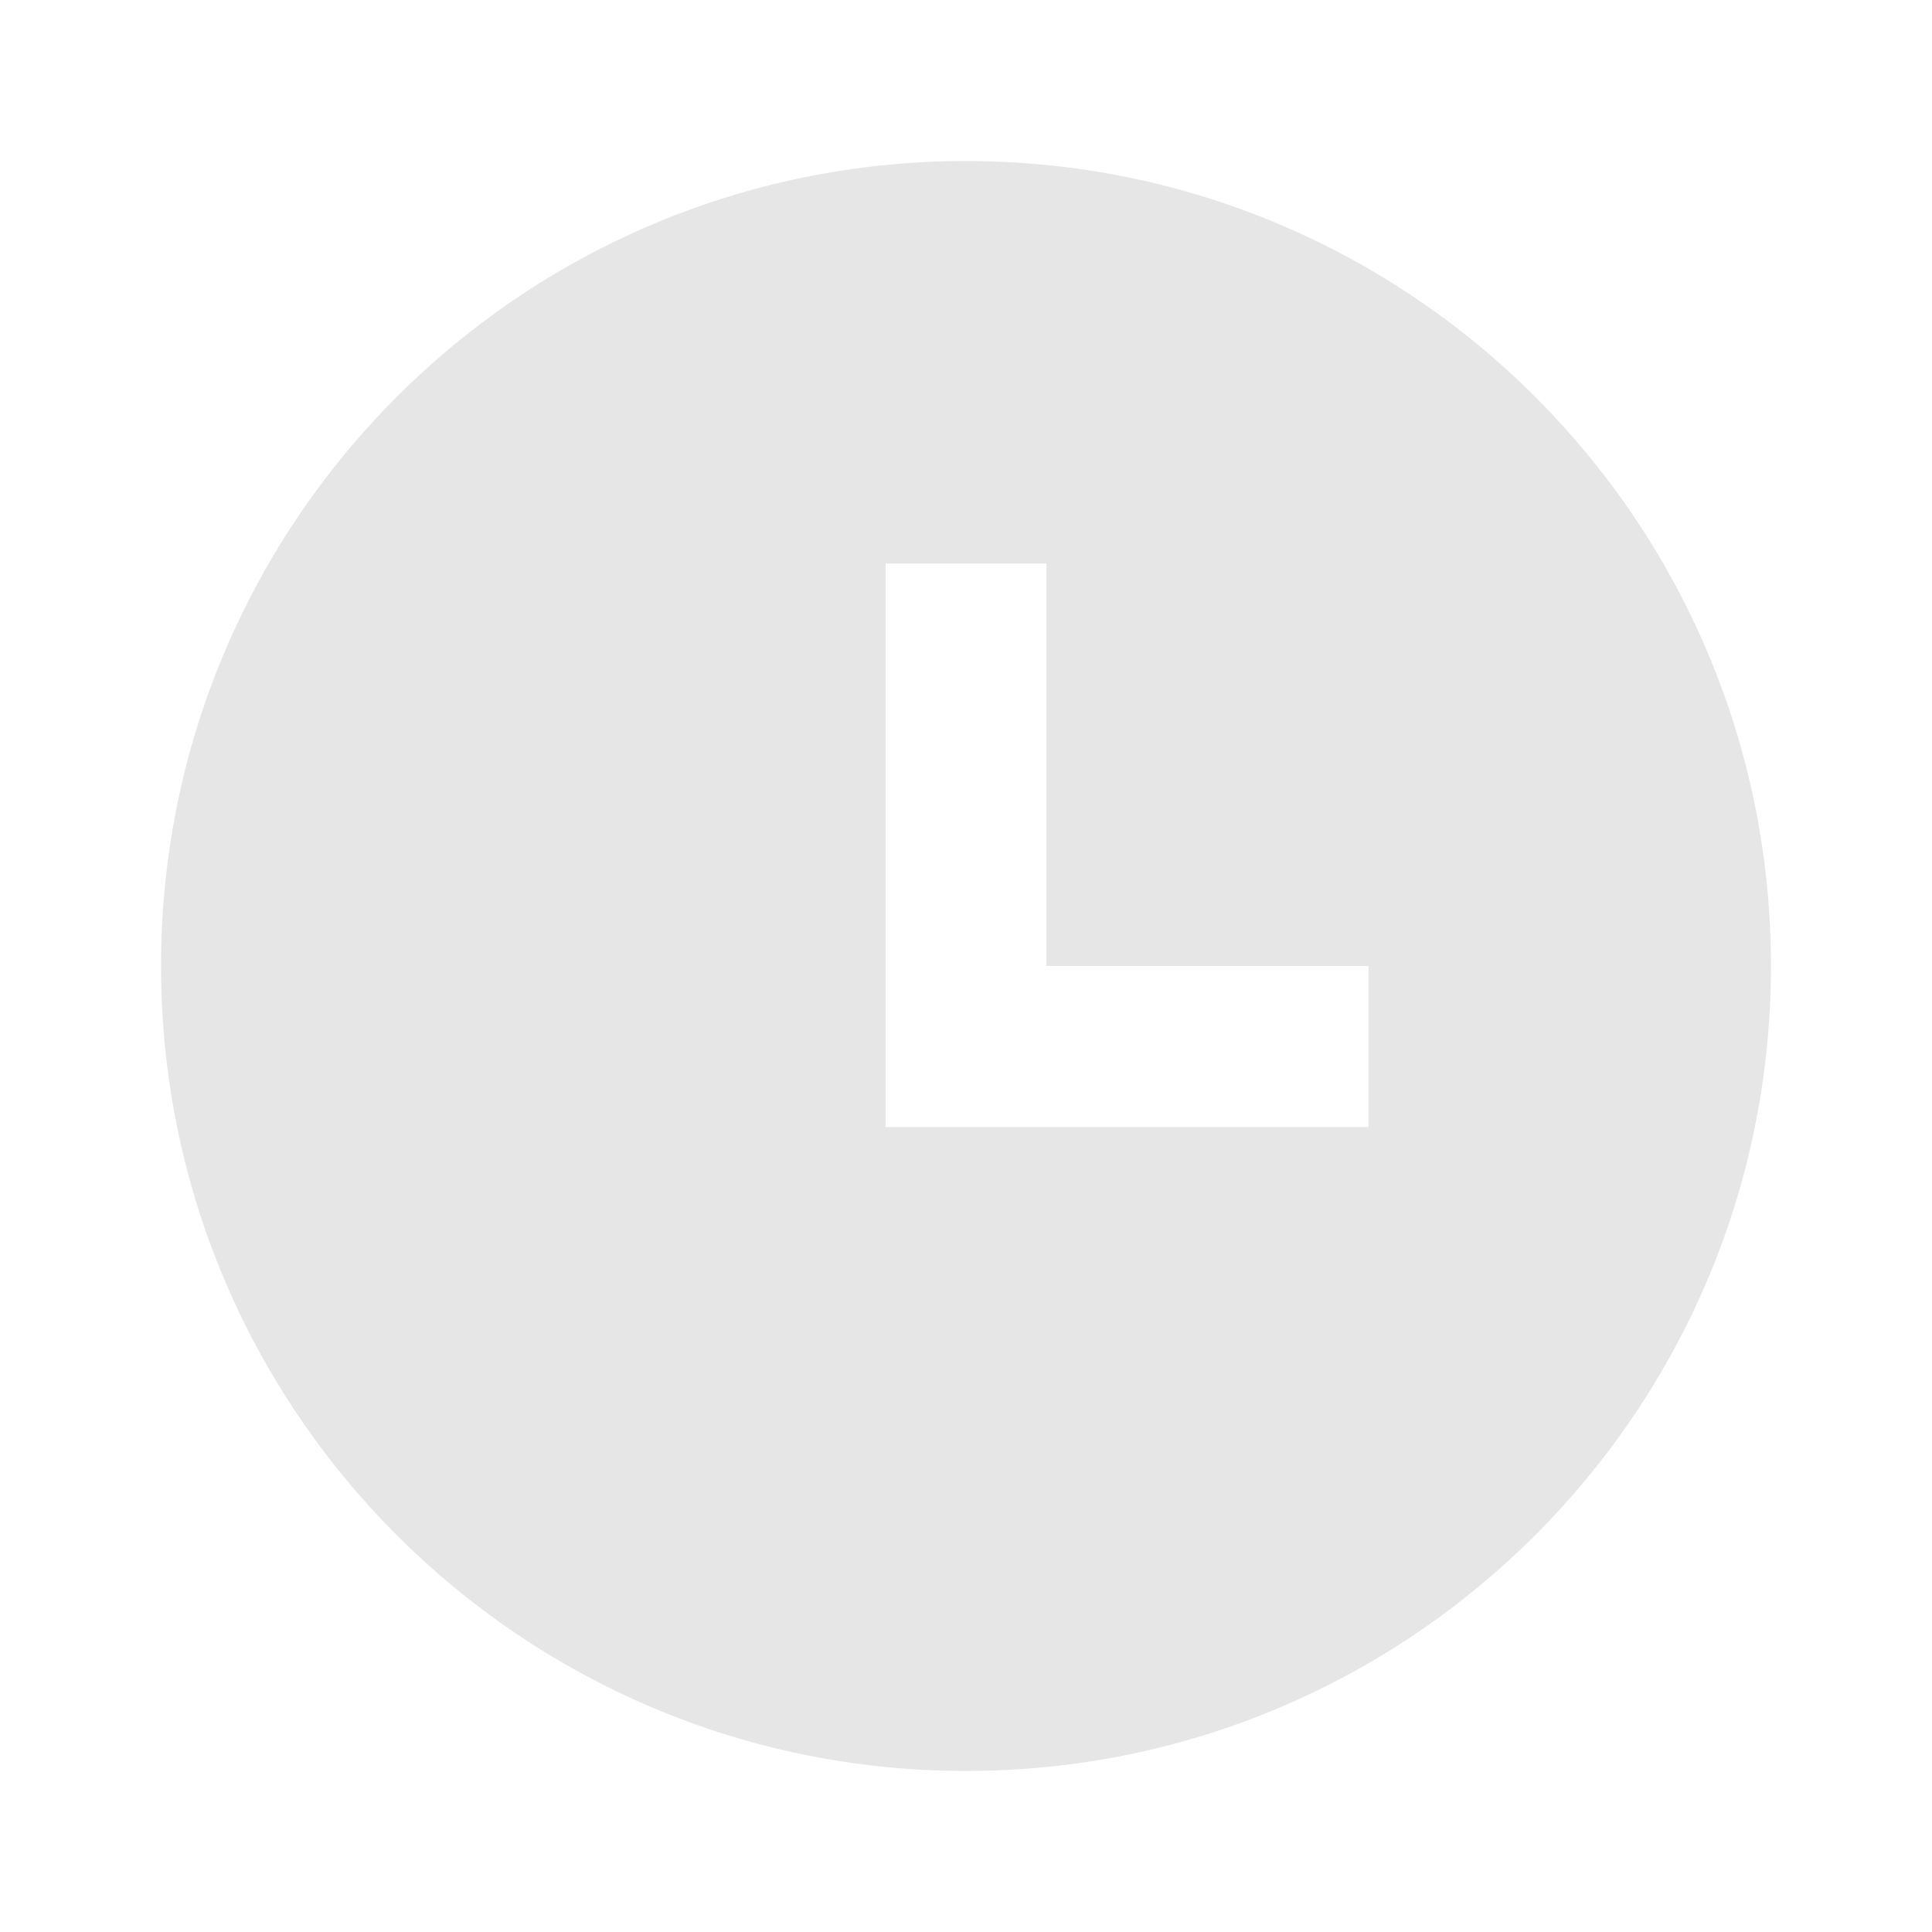
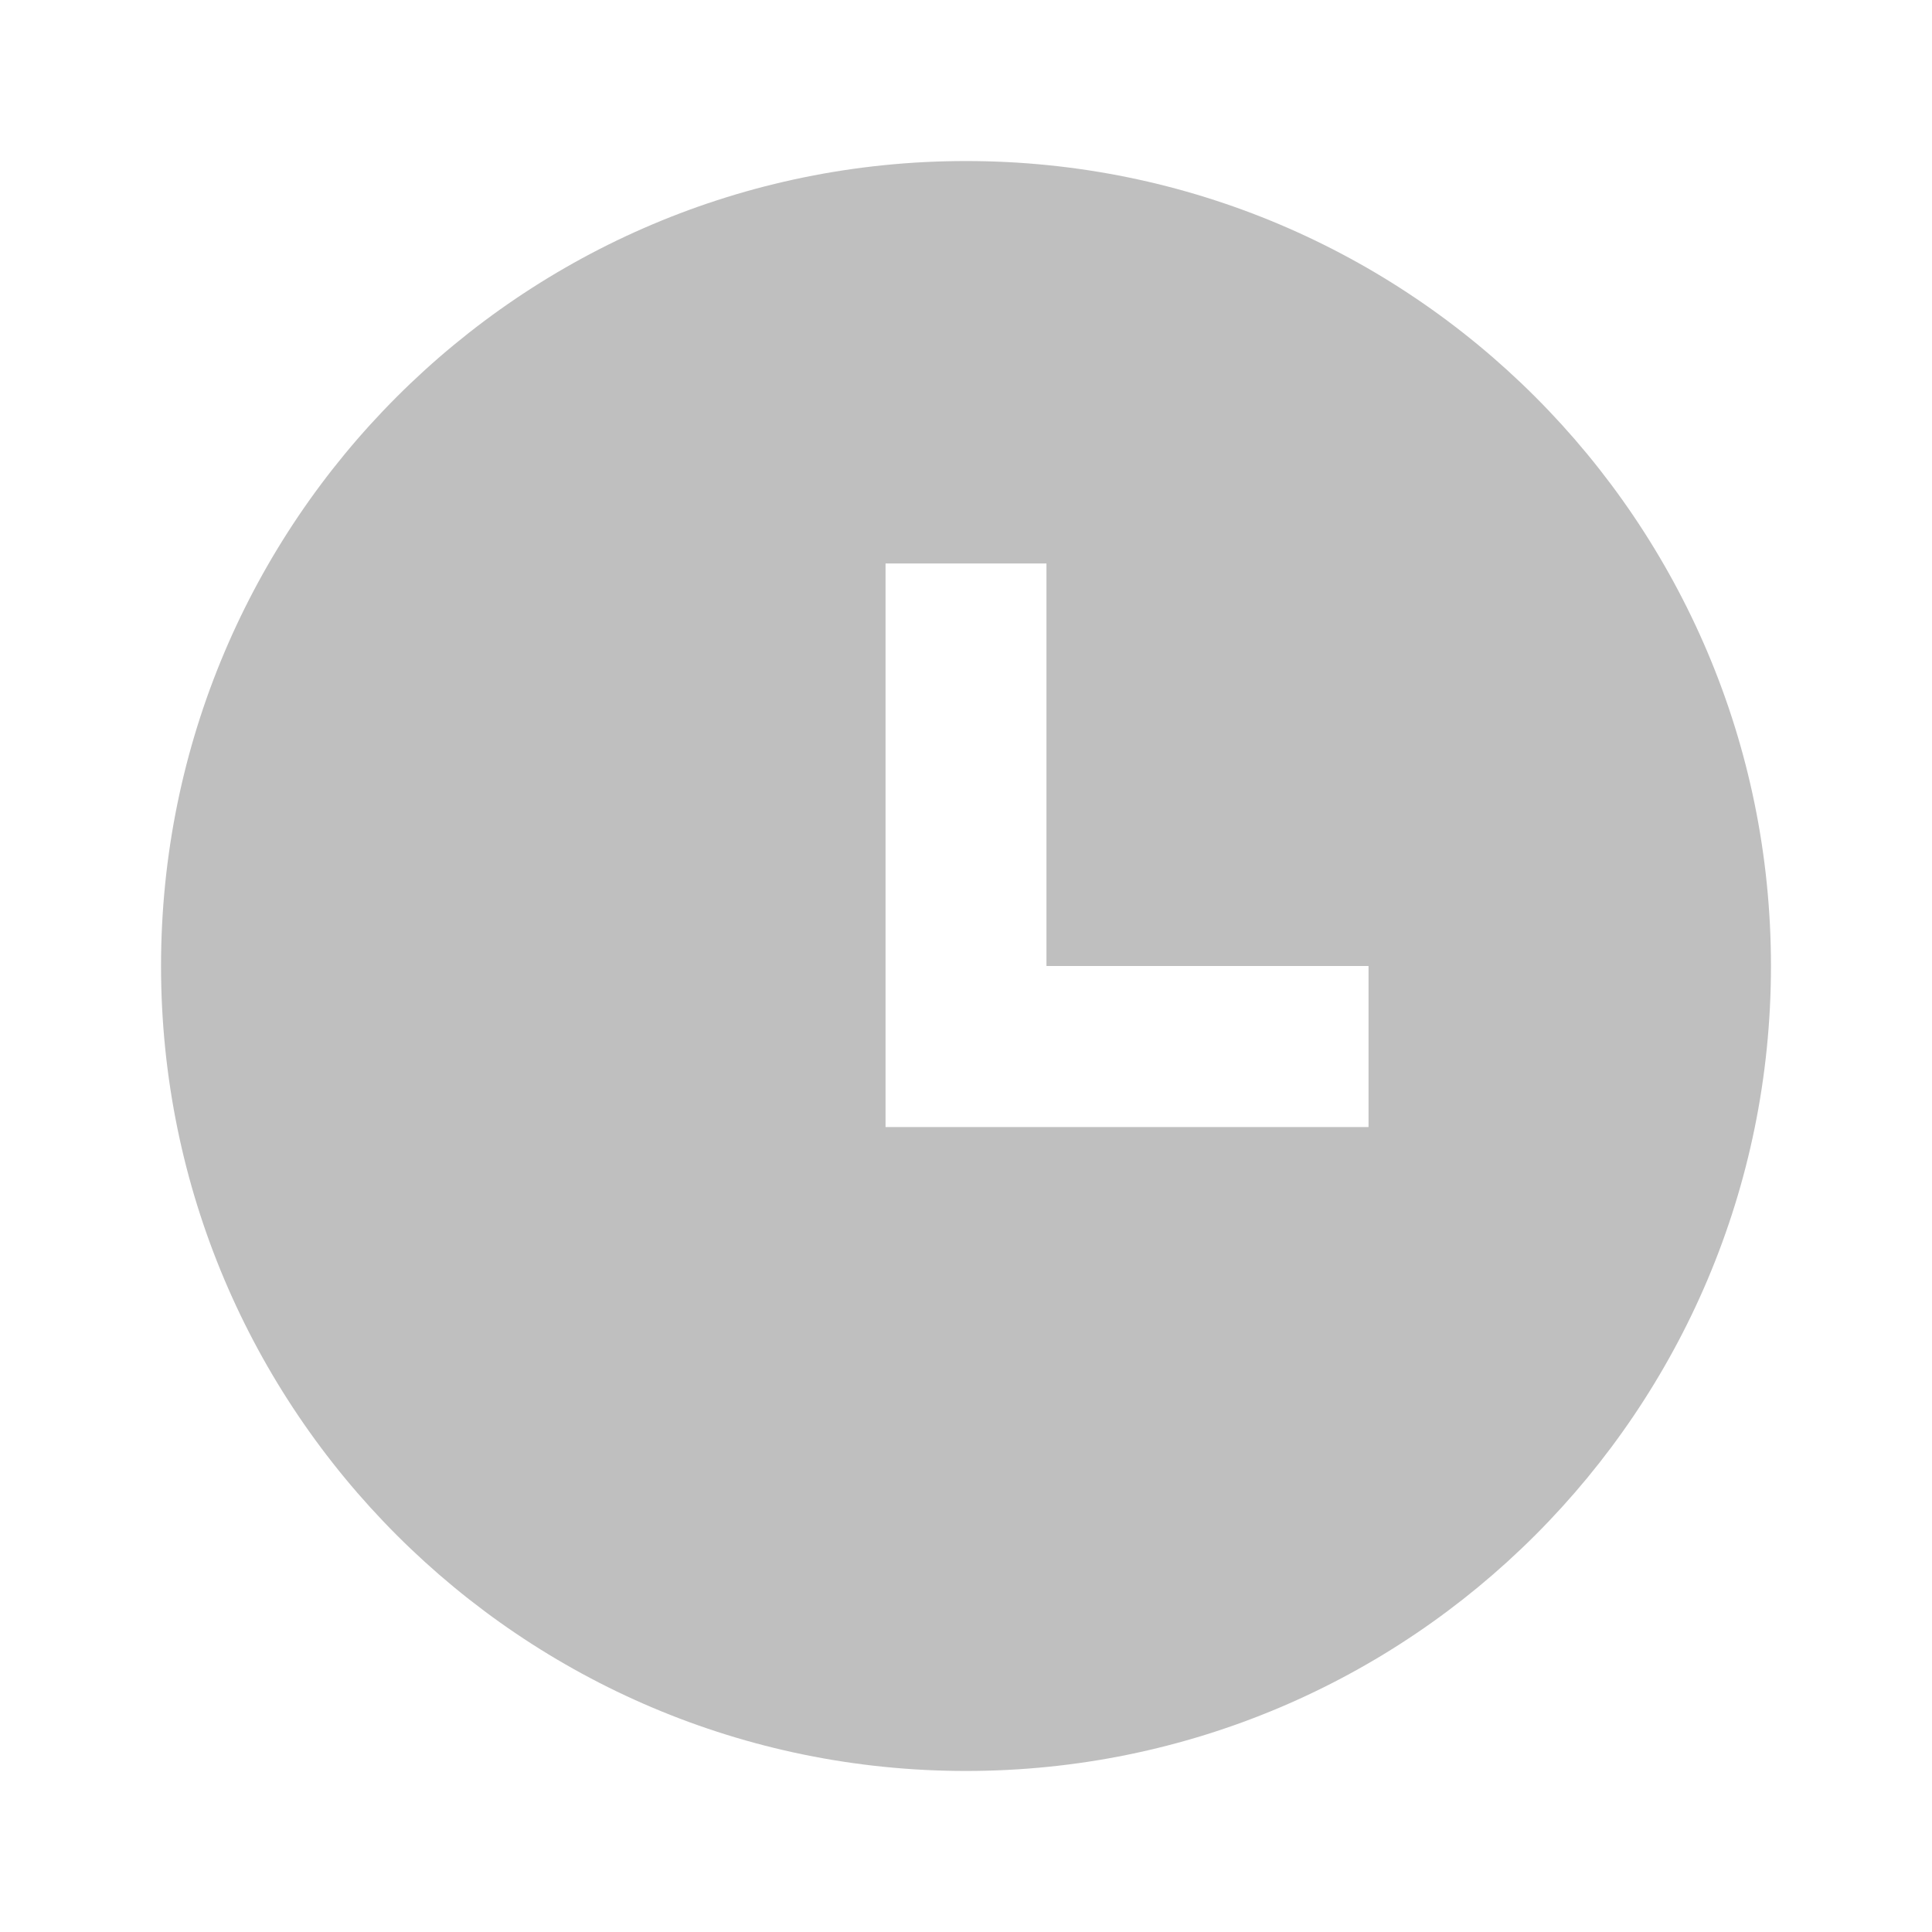
<svg xmlns="http://www.w3.org/2000/svg" width="17" height="17" viewBox="0 0 17 17" fill="none">
-   <g id="ri:time-fill">
-     <path id="Vector" d="M8.5 15.583C4.588 15.583 1.417 12.412 1.417 8.5C1.417 4.588 4.588 1.417 8.5 1.417C12.412 1.417 15.583 4.588 15.583 8.5C15.583 12.412 12.412 15.583 8.5 15.583ZM9.208 8.5V4.958H7.792V9.917H12.042V8.5H9.208Z" fill="#E6E6E6" />
-   </g>
+   <path d="M8.5 15.583C4.588 15.583 1.417 12.412 1.417 8.5C1.417 4.588 4.588 1.417 8.5 1.417C12.412 1.417 15.583 4.588 15.583 8.5C15.583 12.412 12.412 15.583 8.5 15.583ZM9.208 8.5V4.958H7.792V9.917H12.042V8.5H9.208Z" fill="#BFBFBF" />
</svg>
